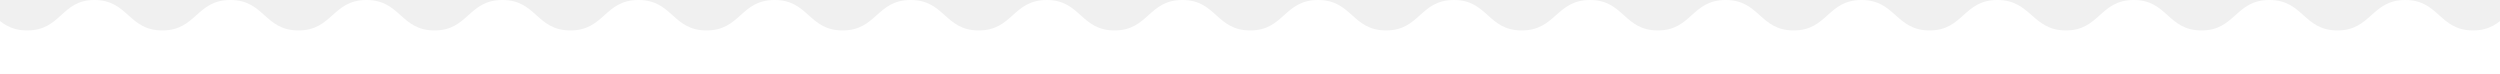
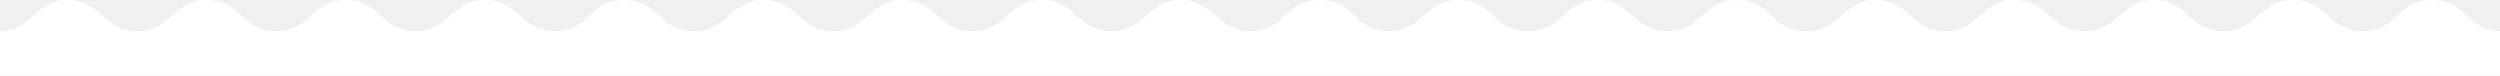
- <svg xmlns="http://www.w3.org/2000/svg" width="1150" height="34" viewBox="0 0 1150 34" fill="none">
-   <path d="M1168.8 0C1153.15 0 1153.15 14 1137.61 14C1122.07 14 1121.96 0 1106.41 0C1090.87 0 1090.76 14 1075.22 14C1059.57 14 1059.57 0 1043.91 0C1028.26 0 1028.26 14 1012.72 14C997.065 14 997.065 0 981.522 0C965.87 0 965.87 14 950.326 14C934.783 14 934.348 0 918.804 0C903.152 0 903.152 14 887.609 14C872.065 14 871.848 0 856.304 0C840.652 0 840.652 14 825.109 14C809.456 14 809.456 0 793.804 0C778.152 0 778.152 14 762.609 14C746.956 14 746.957 0 731.413 0C715.87 0 715.652 14 700 14C684.348 14 684.348 0 668.804 0C653.152 0 653.152 14 637.609 14C621.956 14 621.956 0 606.304 0C590.652 0 590.652 14 575.109 14C559.456 14 559.457 0 543.913 0C528.261 0 528.261 14 512.717 14C497.065 14 497.065 0 481.522 0C465.87 0 465.87 14 450.217 14C434.565 14 434.565 0 418.913 0C403.261 0 403.261 14 387.609 14C371.957 14 371.957 0 356.304 0C340.652 0 340.652 14 325 14C309.348 14 309.348 0 293.696 0C278.043 0 278.043 14 262.391 14C246.739 14 246.739 0 231.087 0C215.435 0 215.435 14 199.891 14C184.239 14 184.239 0 168.587 0C152.935 0 152.935 14 137.283 14C121.63 14 121.63 0 105.978 0C90.326 0 90.326 14 74.674 14C59.022 14 59.022 0 43.37 0C28.152 0 28.152 14 12.5 14C-3.152 14 -3.152 0 -18.696 0C-34.239 0 -34.348 14 -50 14V34H1200V14C1184.35 14 1184.35 0 1168.8 0Z" fill="white" />
+ <svg xmlns="http://www.w3.org/2000/svg" width="1124" height="34" viewBox="0 0 1124 34" fill="none">
+   <path d="M1155.8 0C1140.15 0 1140.15 14 1124.61 14C1109.07 14 1108.96 0 1093.41 0C1077.87 0 1077.76 14 1062.22 14C1046.57 14 1046.57 0 1030.91 0C1015.26 0 1015.26 14 999.72 14C984.065 14 984.065 0 968.522 0C952.87 0 952.87 14 937.326 14C921.783 14 921.348 0 905.804 0C890.152 0 890.152 14 874.609 14C859.065 14 858.848 0 843.304 0C827.652 0 827.652 14 812.109 14C796.456 14 796.456 0 780.804 0C765.152 0 765.152 14 749.609 14C733.956 14 733.957 0 718.413 0C702.87 0 702.652 14 687 14C671.348 14 671.348 0 655.804 0C640.152 0 640.152 14 624.609 14C608.956 14 608.956 0 593.304 0C577.652 0 577.652 14 562.109 14C546.456 14 546.457 0 530.913 0C515.261 0 515.261 14 499.717 14C484.065 14 484.065 0 468.522 0C452.87 0 452.87 14 437.217 14C421.565 14 421.565 0 405.913 0C390.261 0 390.261 14 374.609 14C358.957 14 358.957 0 343.304 0C327.652 0 327.652 14 312 14C296.348 14 296.348 0 280.696 0C265.043 0 265.043 14 249.391 14C233.739 14 233.739 0 218.087 0C202.435 0 202.435 14 186.891 14C171.239 14 171.239 0 155.587 0C139.935 0 139.935 14 124.283 14C108.63 14 108.63 0 92.978 0C77.326 0 77.326 14 61.674 14C46.022 14 46.022 0 30.37 0C15.152 0 15.152 14 -0.5 14C-16.152 14 -16.152 0 -31.696 0C-47.239 0 -47.348 14 -63 14V34H1187V14C1171.35 14 1171.35 0 1155.8 0Z" fill="white" />
</svg>
